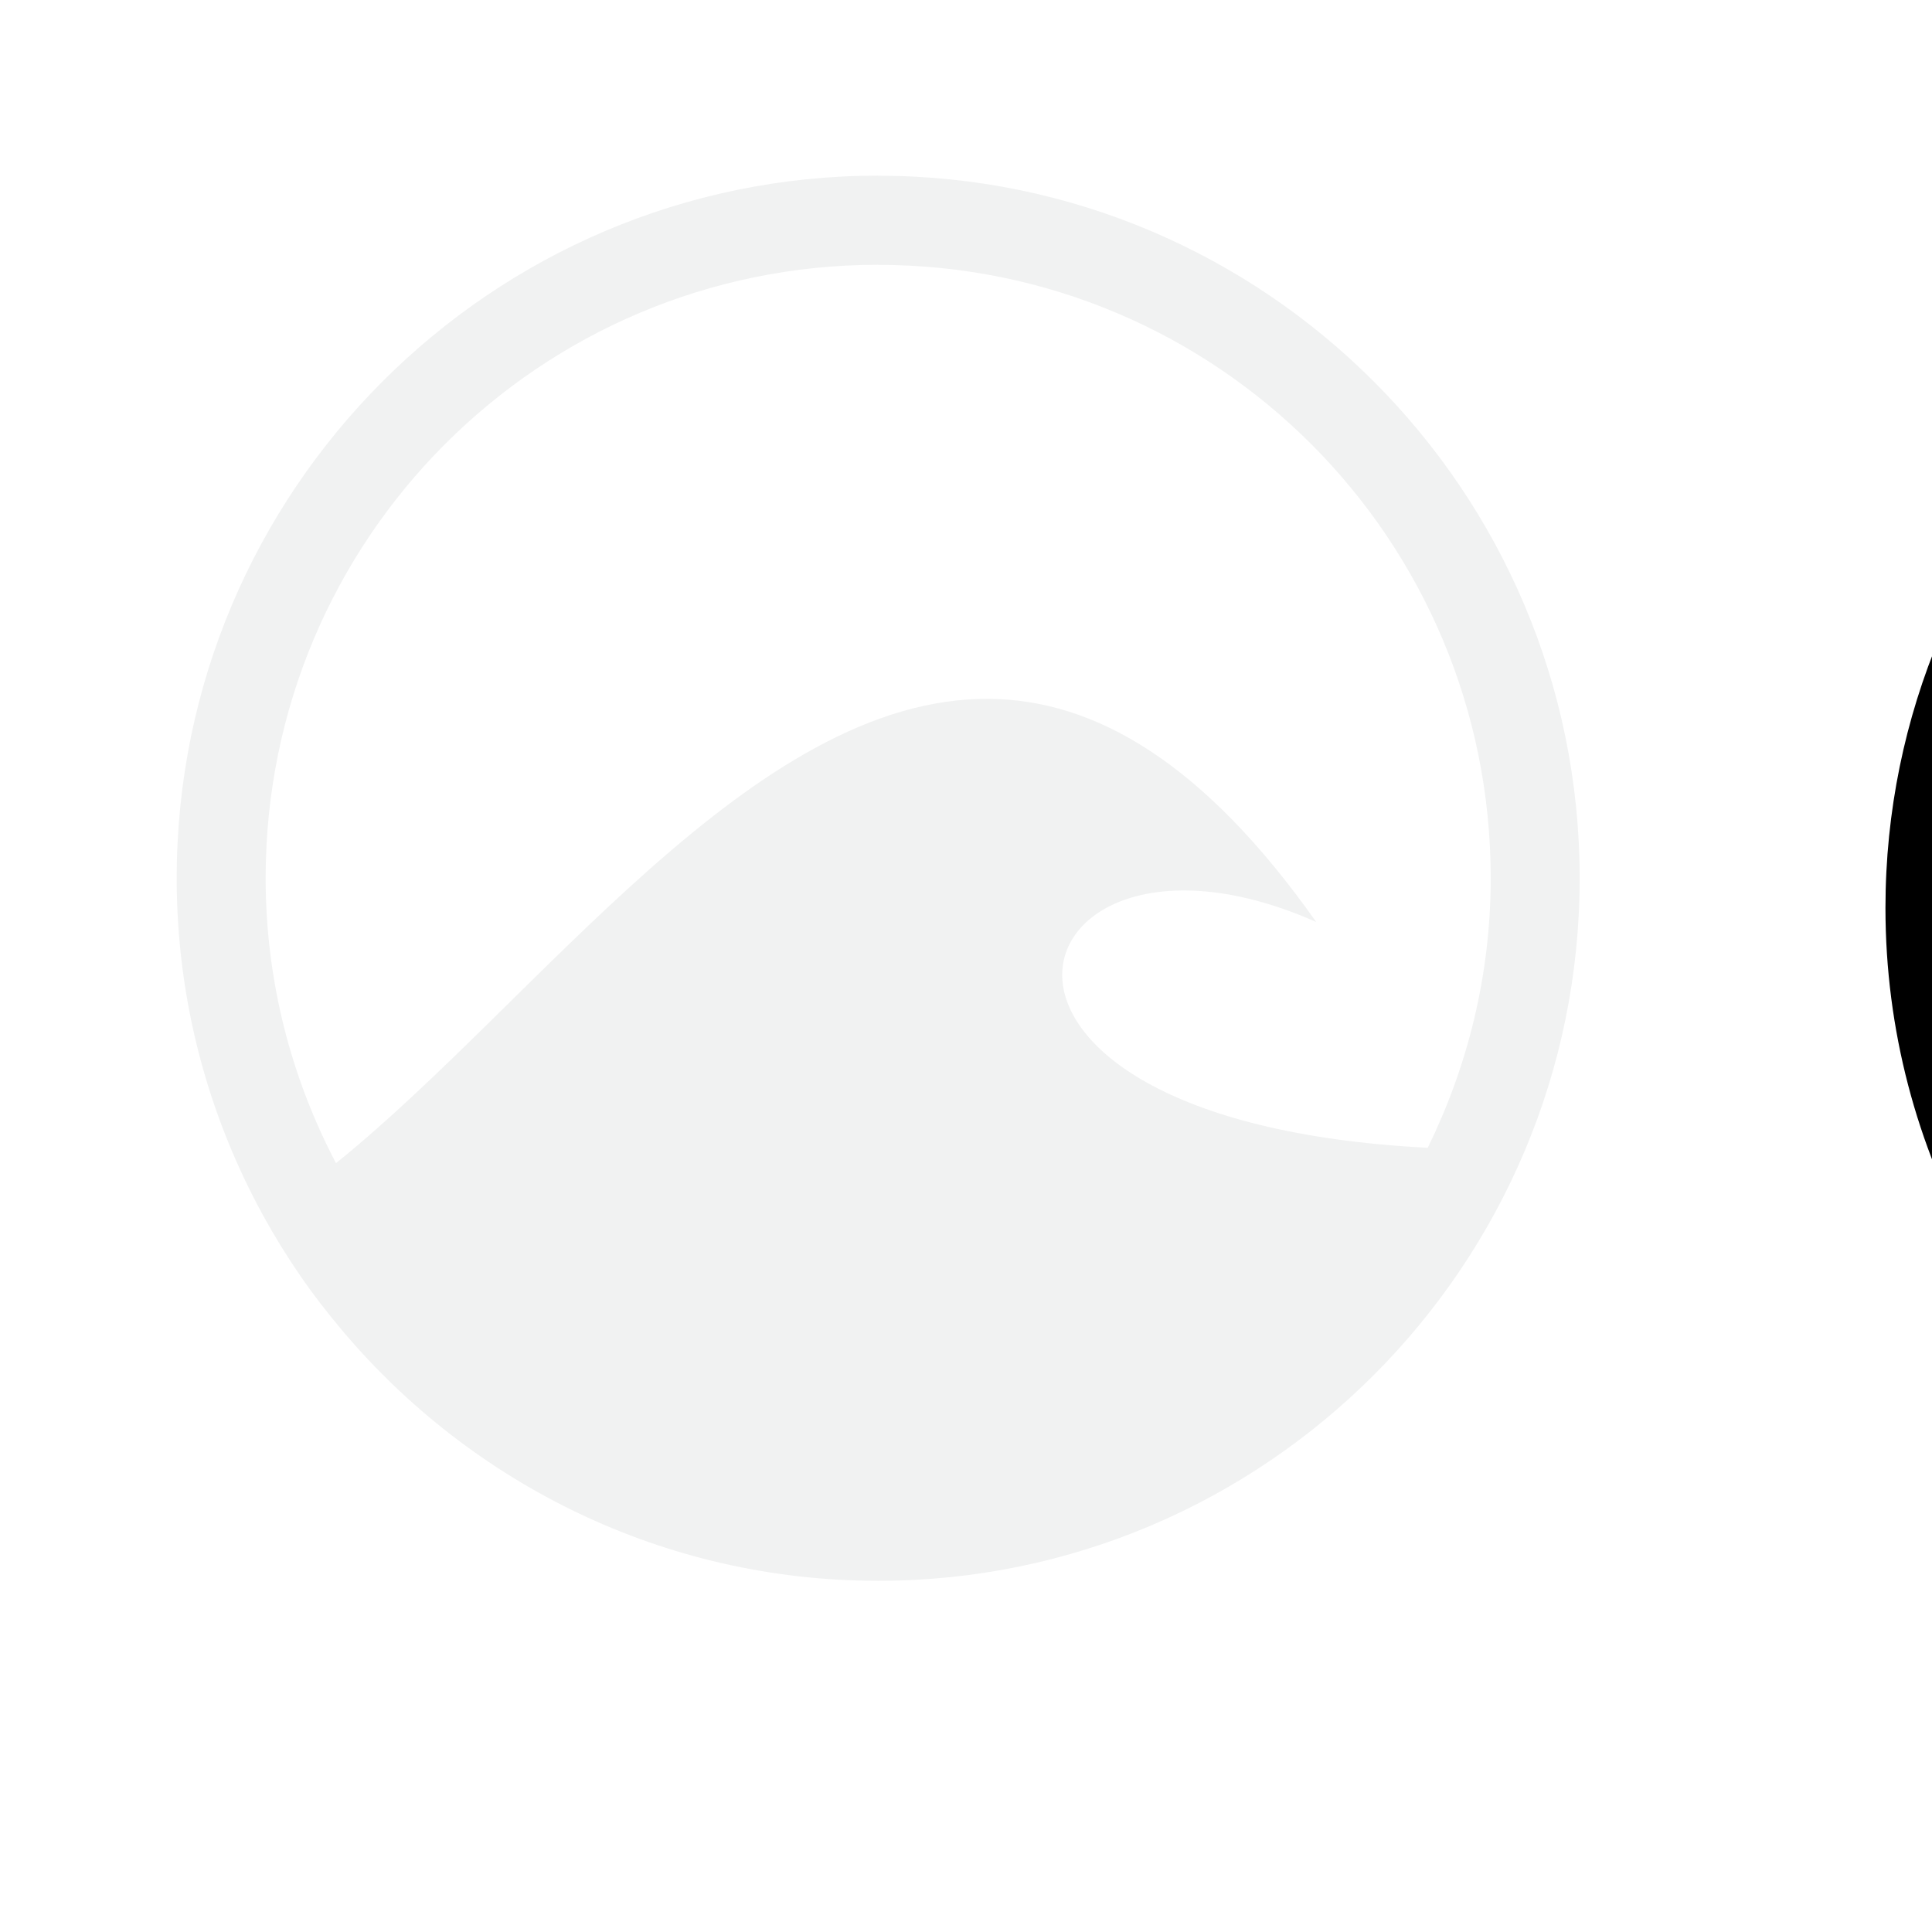
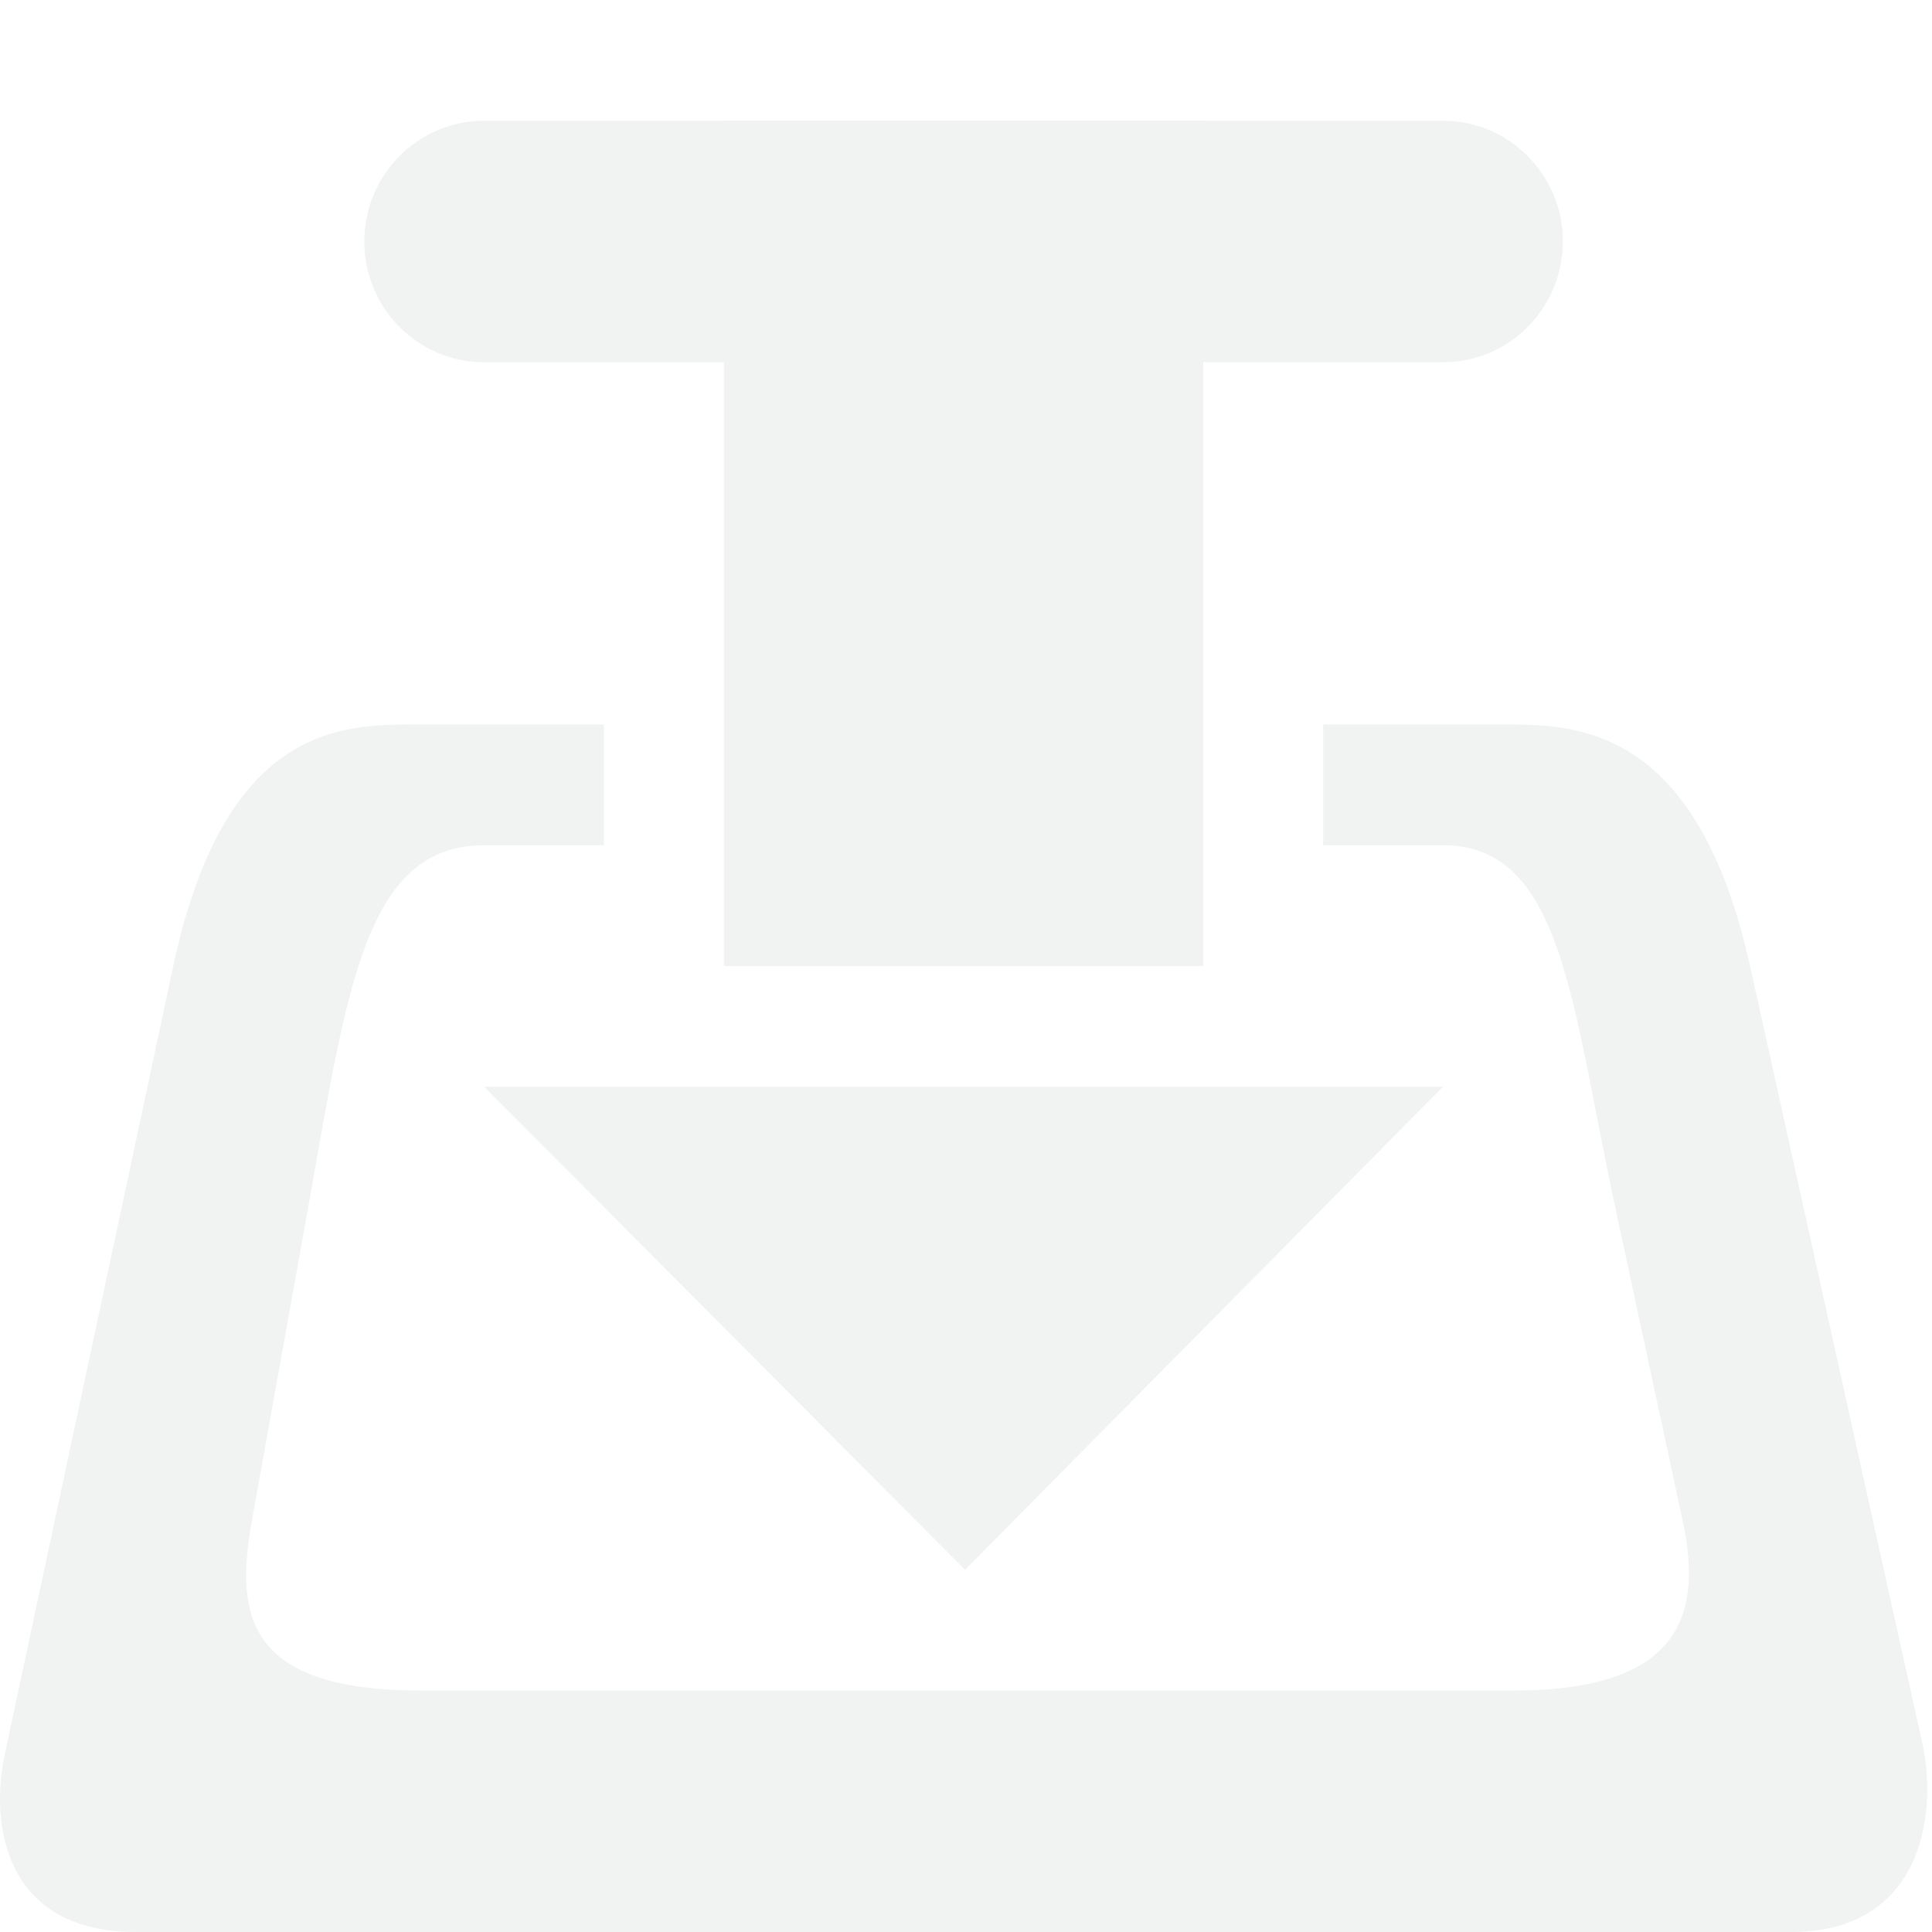
- <svg xmlns="http://www.w3.org/2000/svg" xmlns:xlink="http://www.w3.org/1999/xlink" version="1.1" viewBox="-2 -2 22 22">
-   <path id="transmission" opacity="1.0" d="m27.458 0.339c-4.405 0-7.988 3.588-7.988 8 0 1.394 0.36 2.705 0.988 3.848 0.129 0.234 0.269 0.461 0.42 0.68 0.151 0.22 0.315 0.43 0.486 0.633 1.466 1.734 3.652 2.84 6.094 2.84 4.405 0 7.988-3.588 7.988-8s-3.583-8-7.988-8zm0 1.016c3.857 0 6.975 3.122 6.975 6.984 0 1.104-0.263 2.143-0.717 3.07-5.983-0.307-4.693-4.092-1.27-2.571-1.291-1.829-2.527-2.528-3.717-2.541-2.698-0.03-5.153 3.442-7.445 5.287-0.509-0.97-0.801-2.073-0.801-3.246 0-3.862 3.118-6.984 6.975-6.984z" />
-   <use id="transmission-qt" xlink:href="#transmission" transform="translate(-19.458 -.33898)" height="100%" width="100%" y="0" x="0" fill="#f1f2f2" />
+ <svg xmlns="http://www.w3.org/2000/svg" height="16" width="16">
+   <g transform="translate(-43 -215)" fill="#f1f2f2">
+     <path d="M46.42 221c-.609 0-1.563.025-1.985 2l-1.396 6.531c-.124.581 0 1.469 1.086 1.469h13.71c1.085 0 1.214-.982 1.085-1.563L57.493 223c-.426-1.925-1.376-2-1.985-2h-1.55v1h.992c.993 0 1.063 1.31 1.427 3l.558 2.594c.164.761 0 1.406-1.396 1.406h-9.057c-1.458 0-1.533-.64-1.396-1.406l.466-2.594c.32-1.79.465-3 1.457-3h.993v-1z" style="marker:none" color="#000" overflow="visible" />
+     <path d="M47.01 224h7.94l-3.958 4z" style="marker:none" color="#000" overflow="visible" filter="url(#filter4896-5-0-6-4-8-7-6)" />
+     <rect height="7" rx="0" ry="0" style="marker:none" width="3.97" x="48.995" y="216" color="#000" overflow="visible" />
+     <rect height="2" rx=".993" ry="2" width="9.926" x="46.017" y="216" />
+   </g>
</svg>
